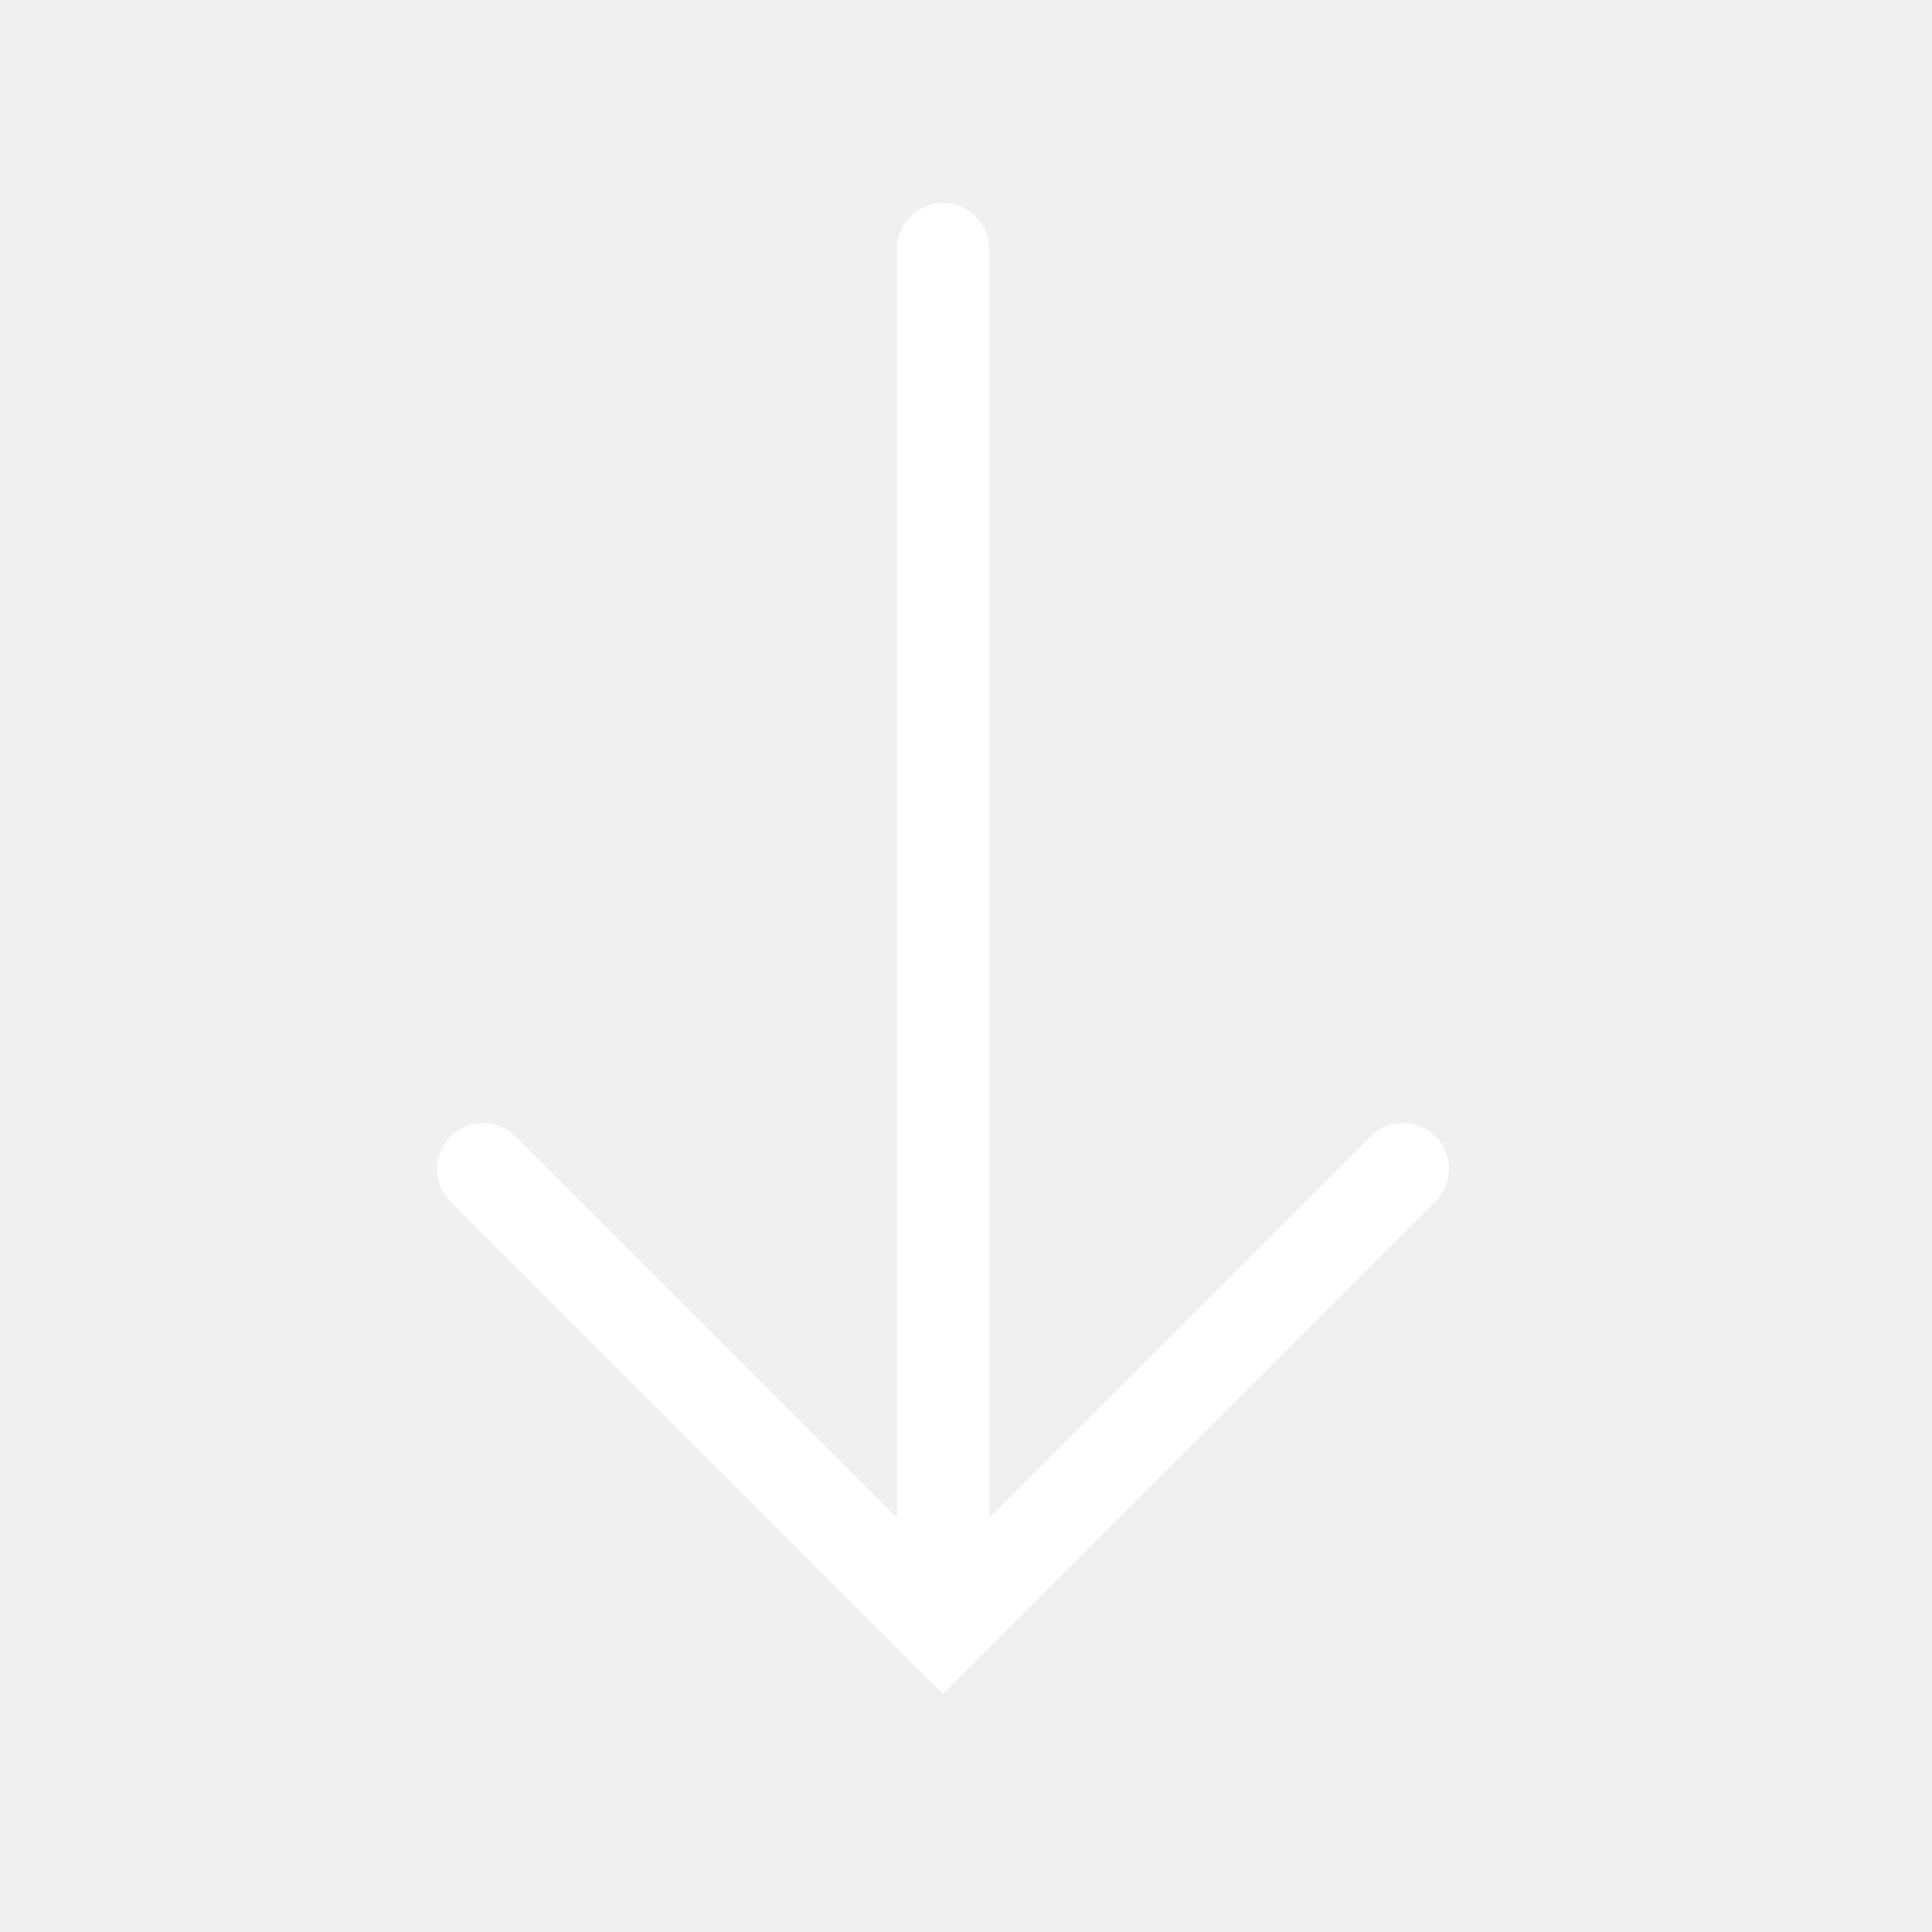
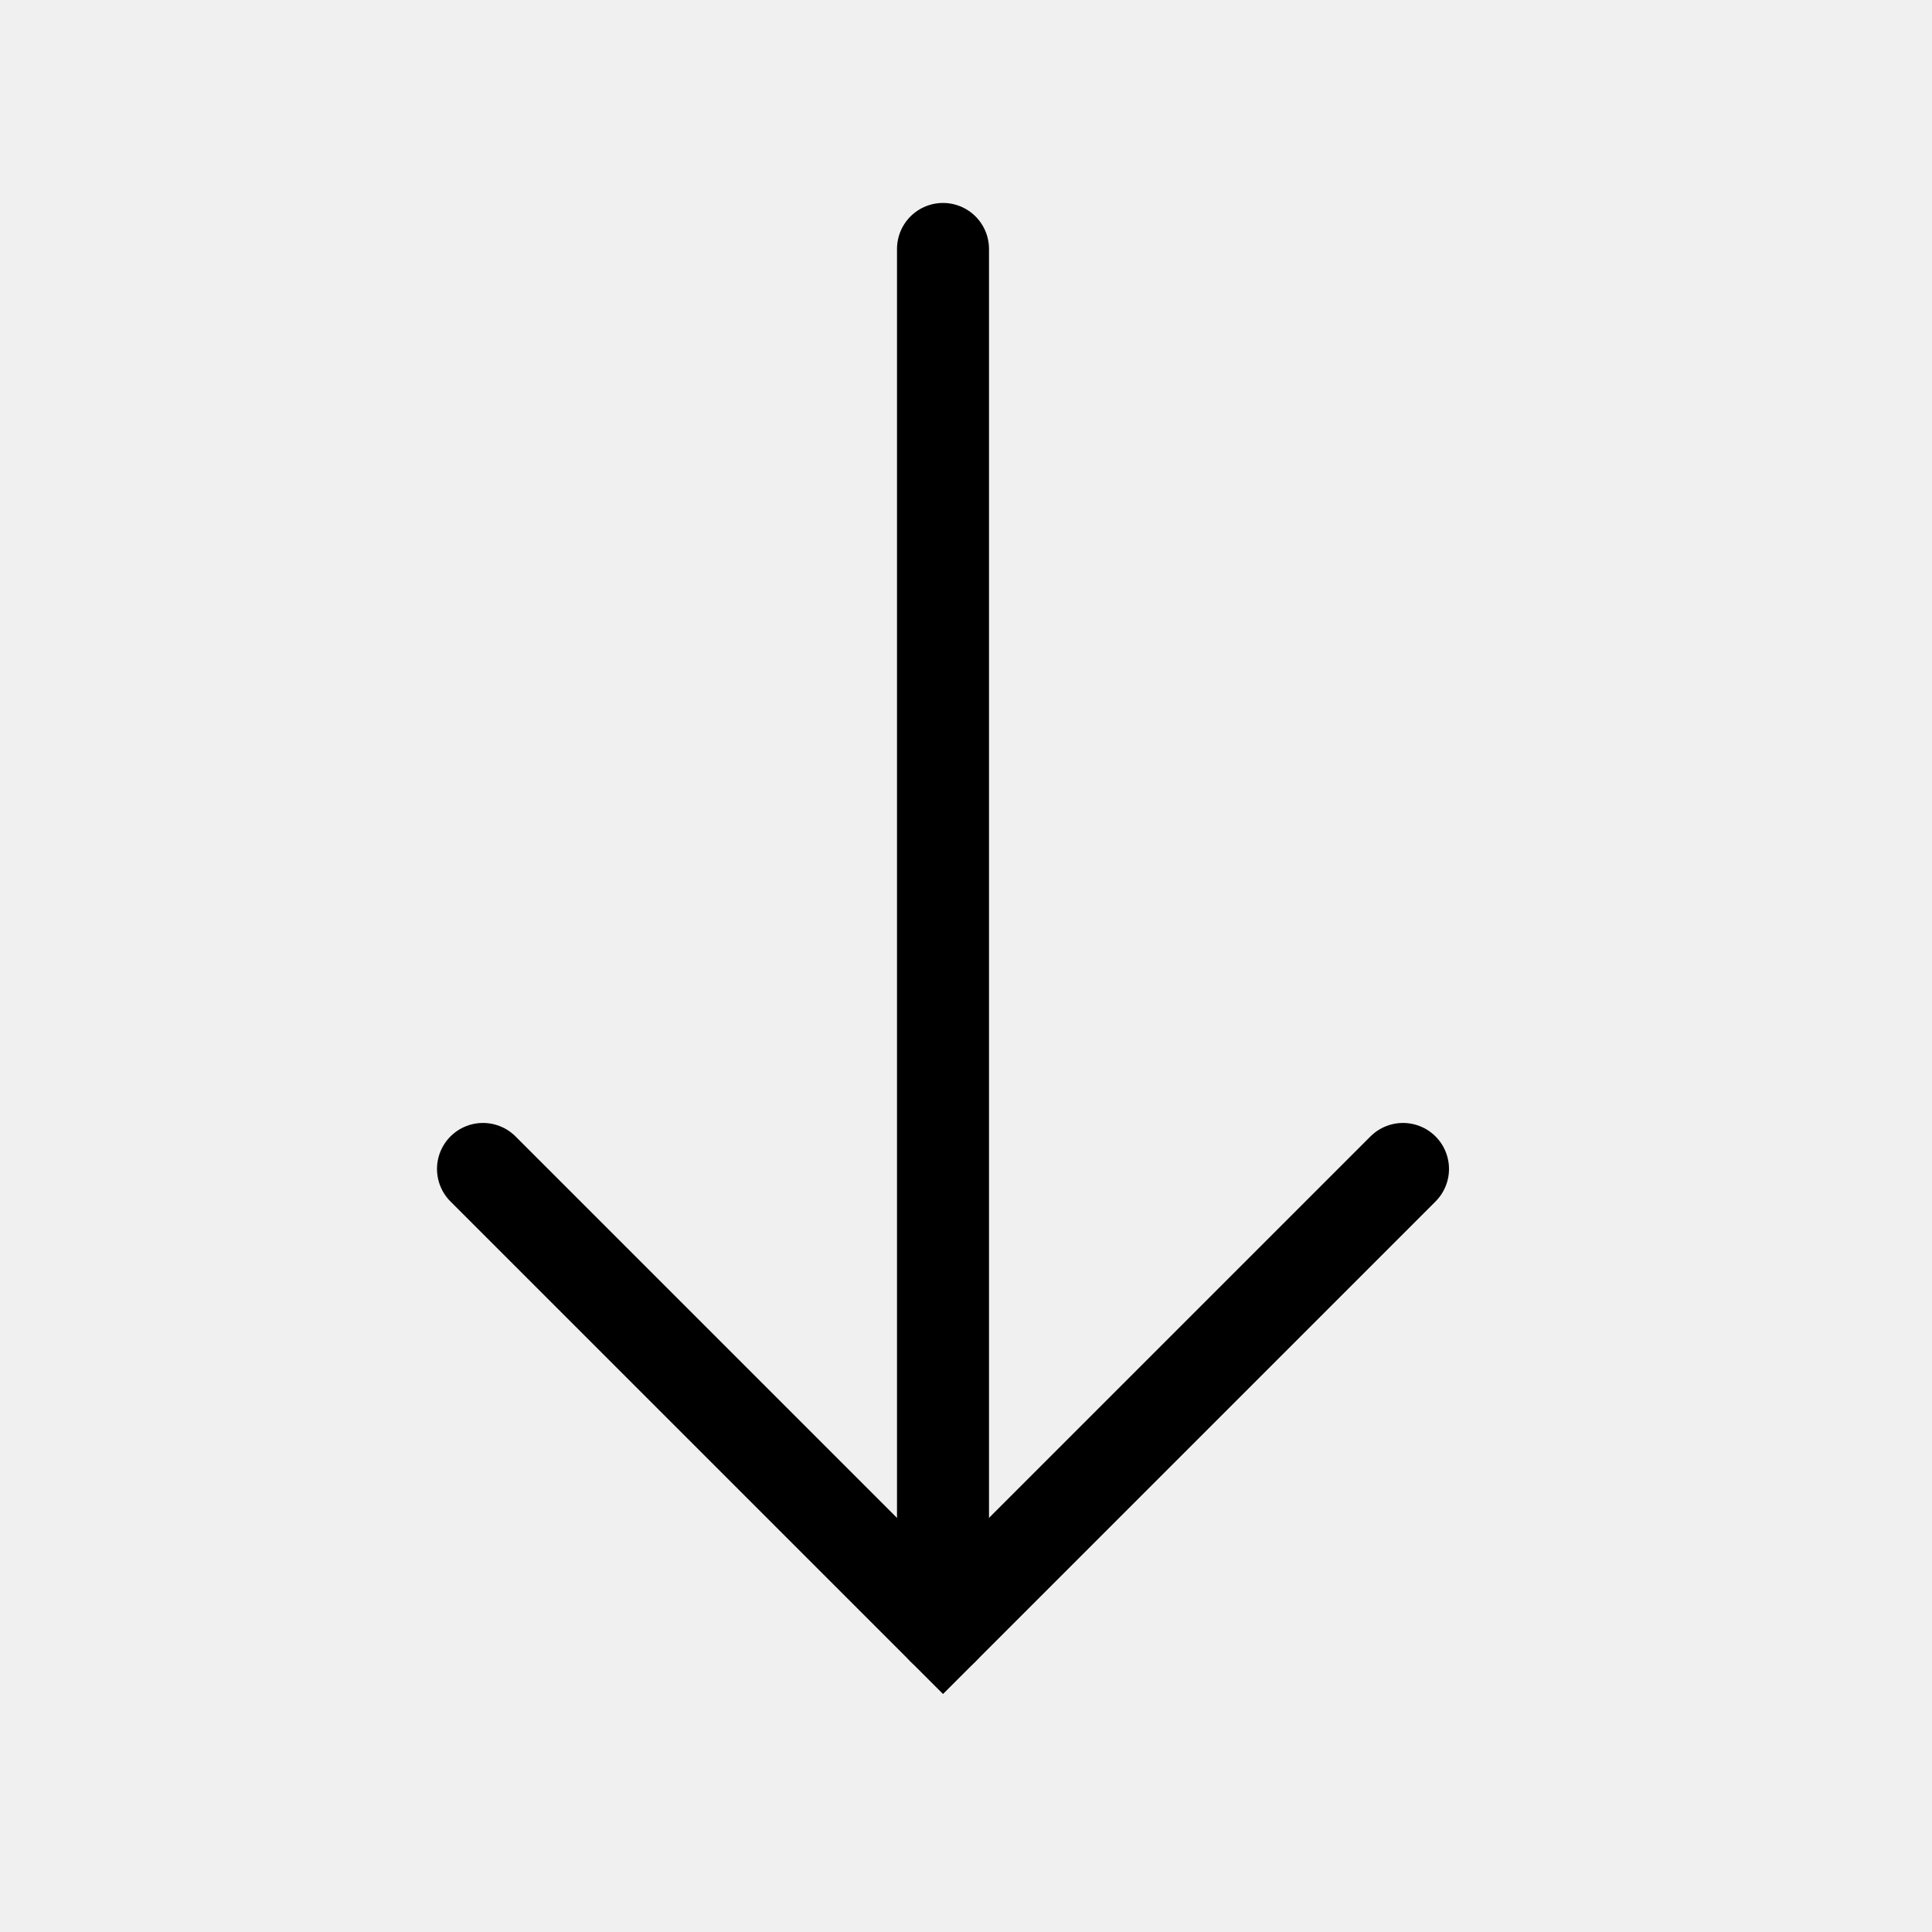
<svg xmlns="http://www.w3.org/2000/svg" width="21" height="21" viewBox="0 0 21 21" fill="none">
-   <path d="M10.25 2.706V17.706" stroke="white" stroke-linecap="round" />
-   <path d="M5.25 12.706L10.25 17.706L15.25 12.706" stroke="white" stroke-linecap="round" />
+   <path d="M10.25 2.706V17.706" stroke="currentColor" stroke-linecap="round" />
+   <path d="M5.25 12.706L10.25 17.706L15.25 12.706" stroke="currentColor" stroke-linecap="round" />
</svg>
